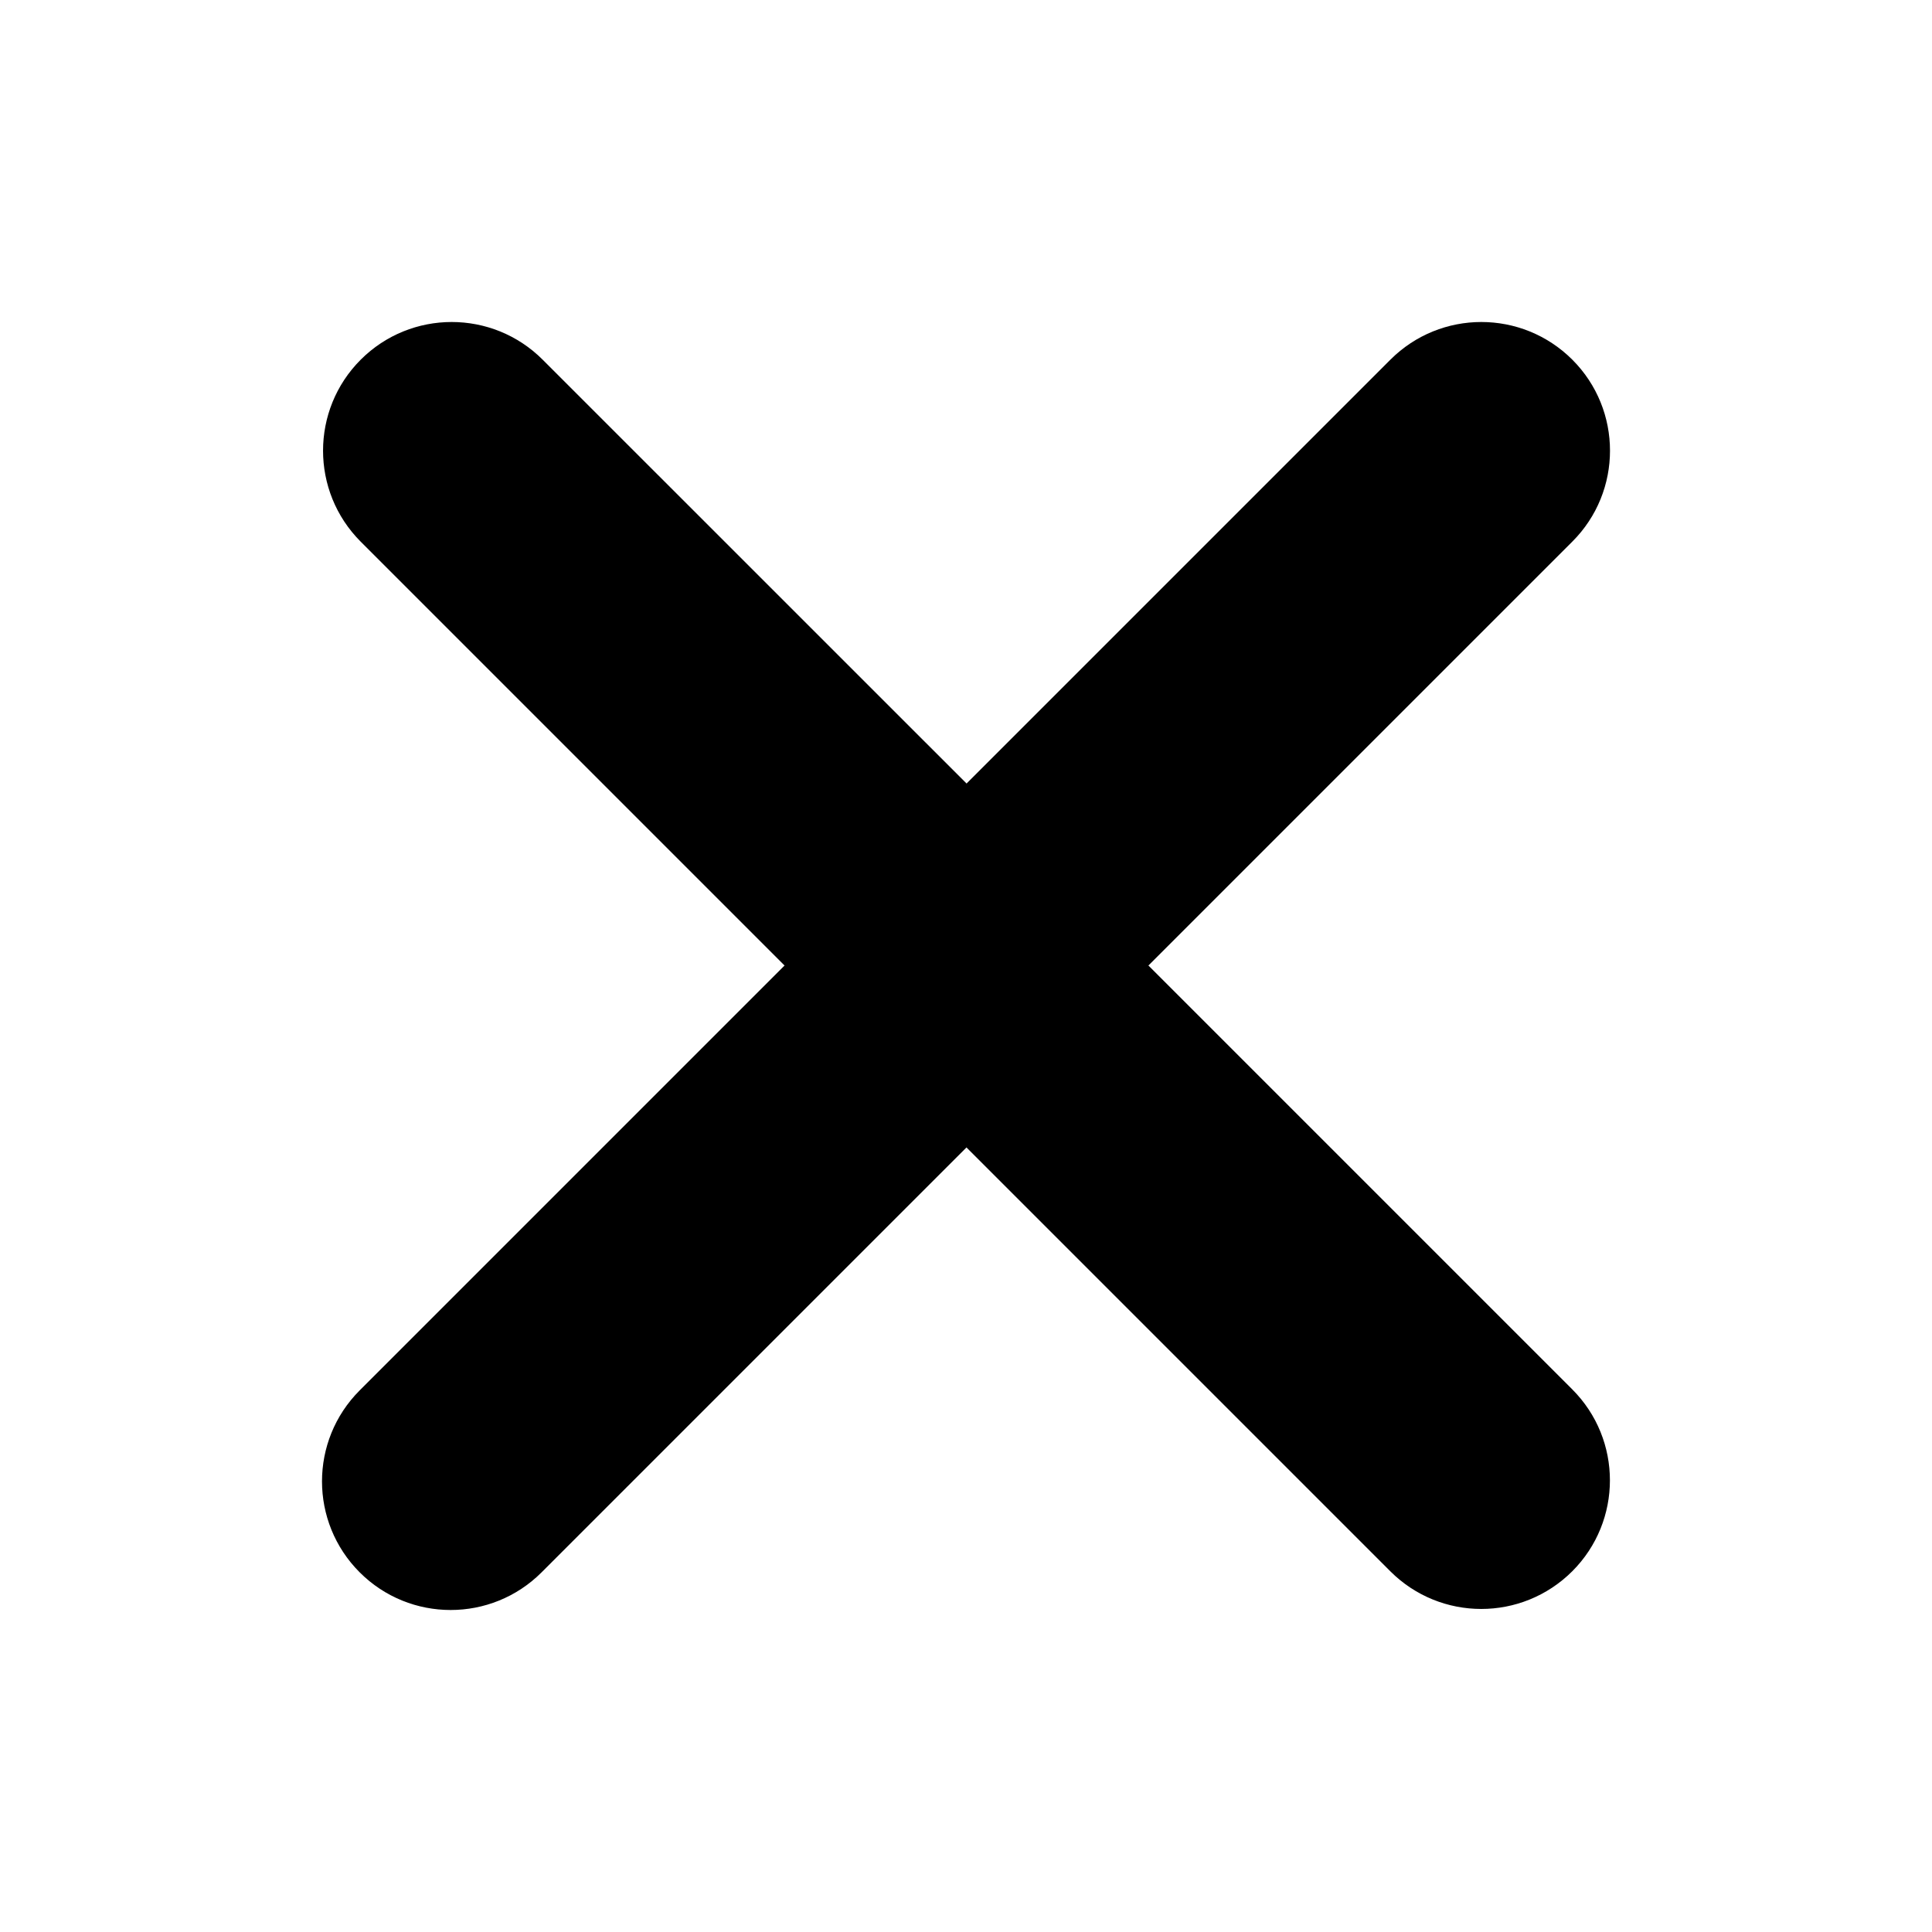
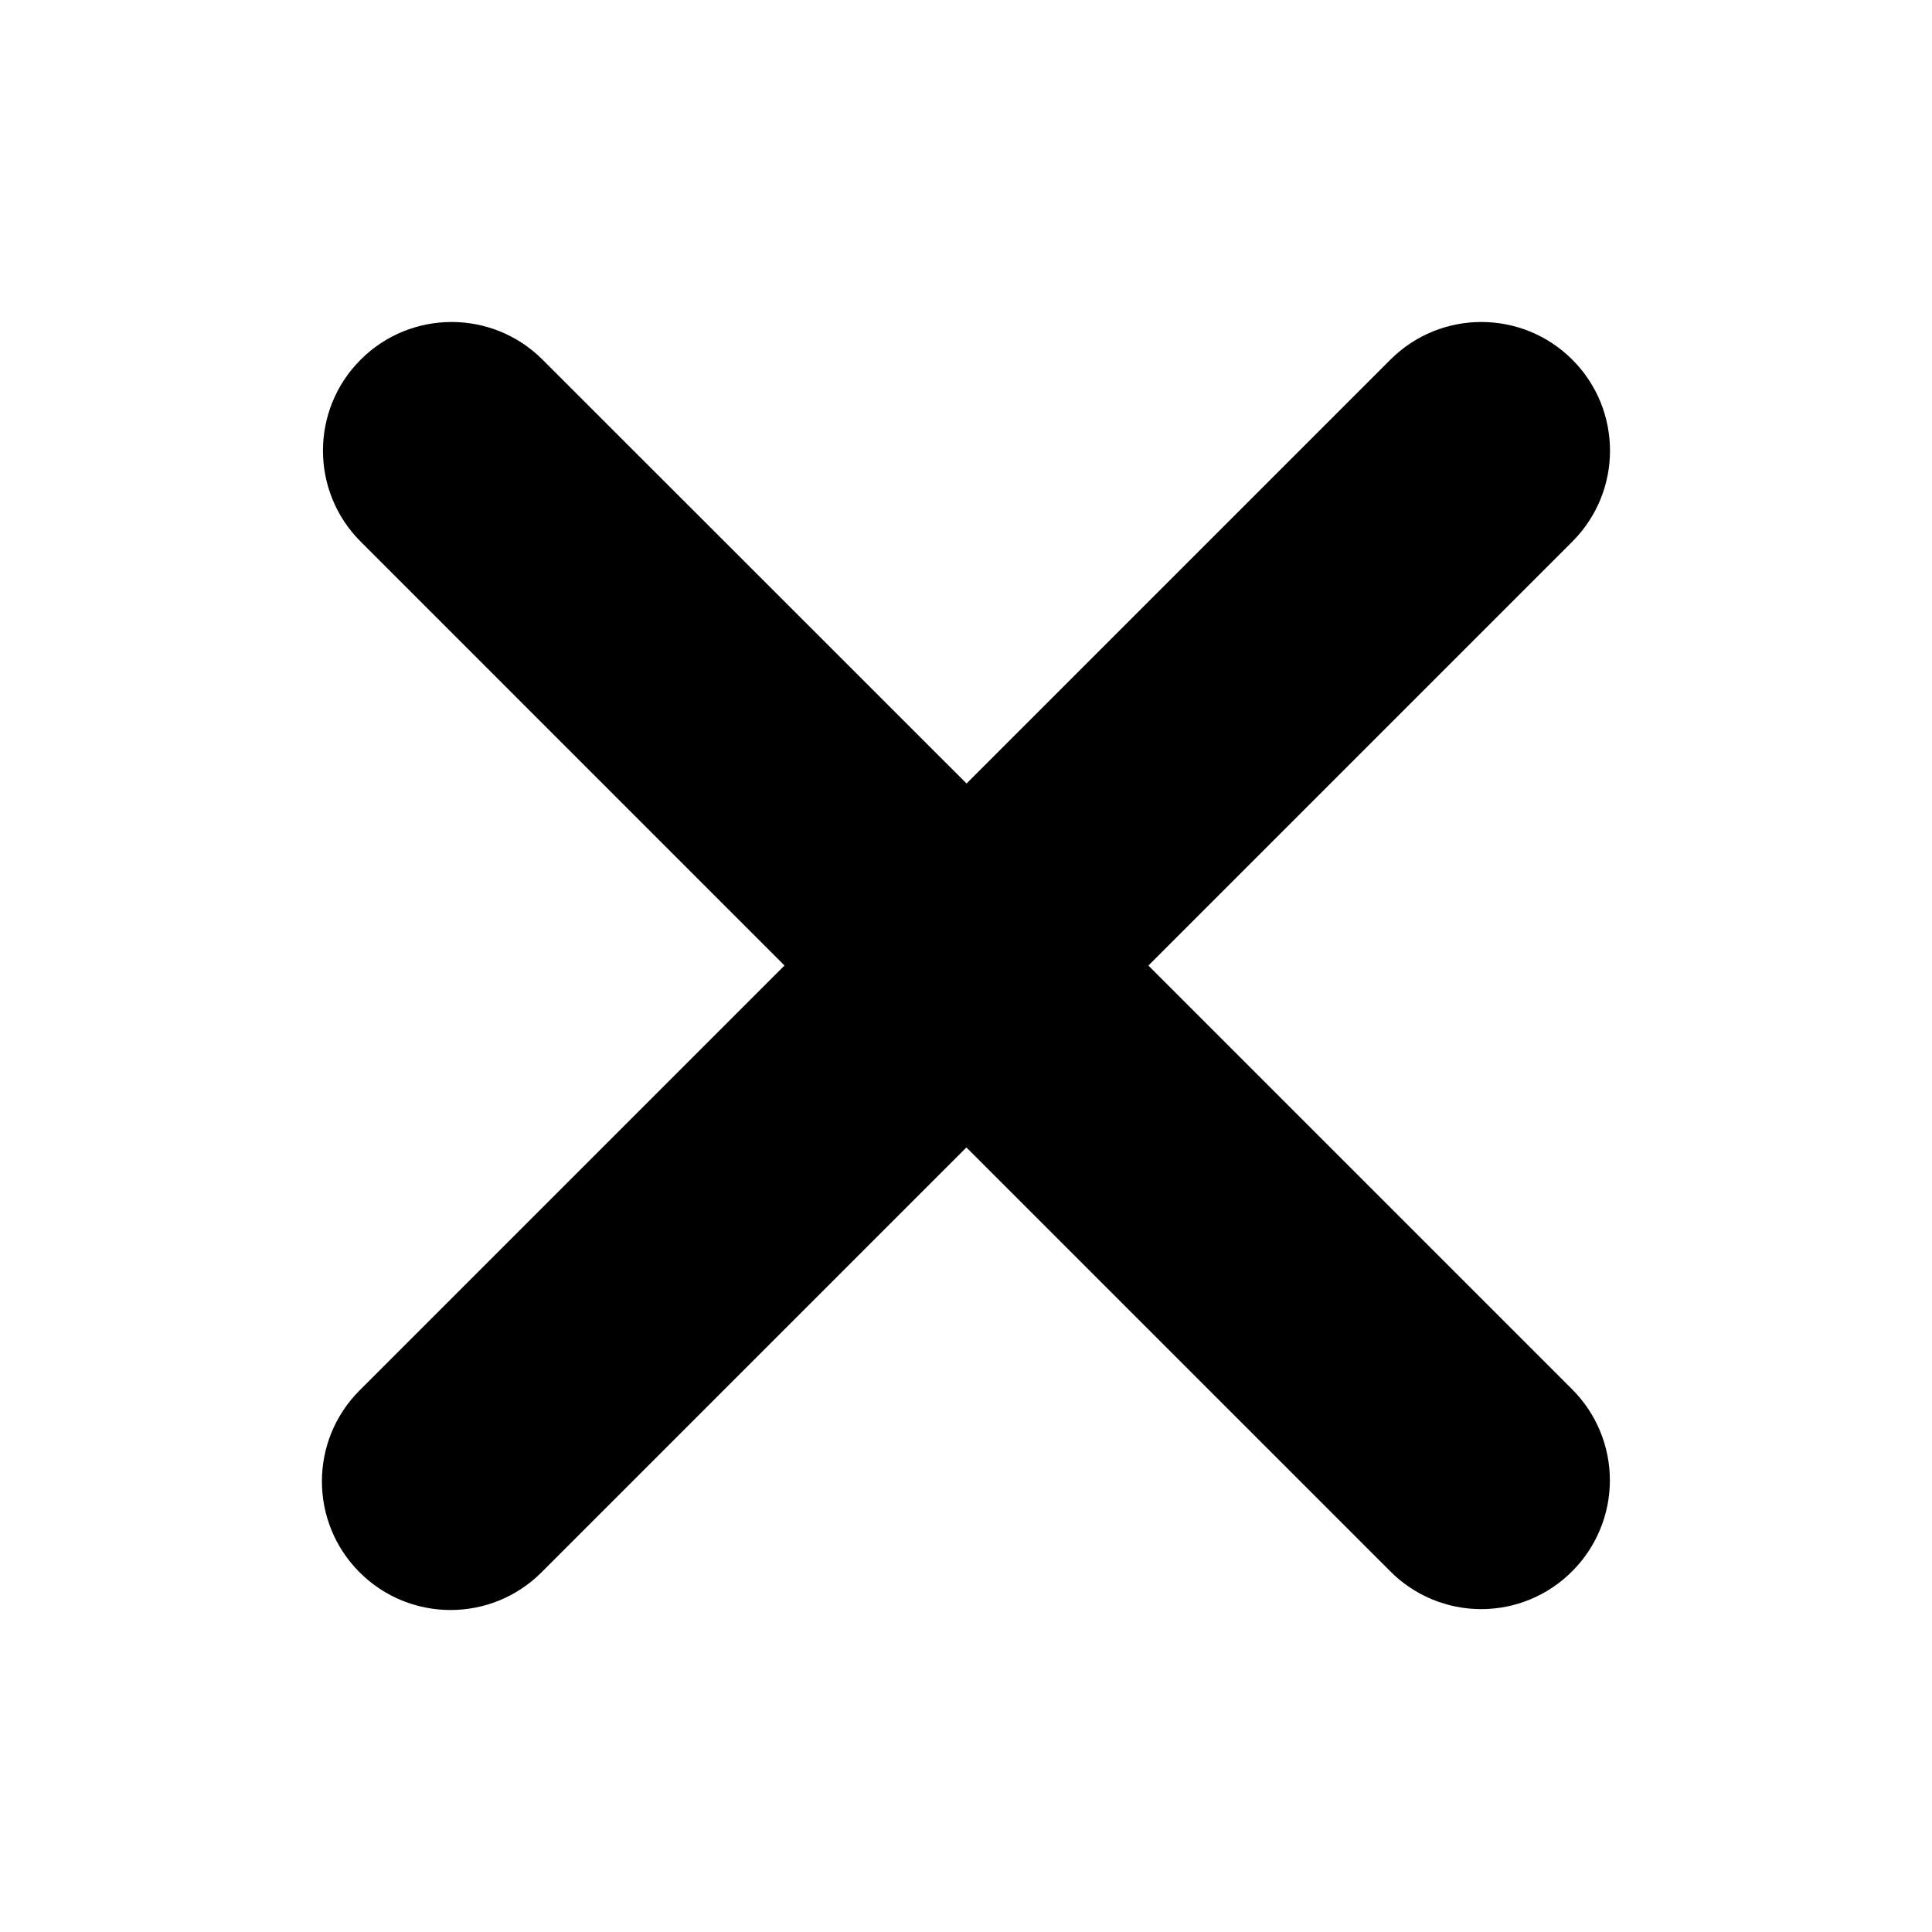
<svg xmlns="http://www.w3.org/2000/svg" width="24" height="24" viewBox="0 0 24 24" fill="none">
-   <path d="M14.266 11.994L19.532 6.728C20.156 6.105 20.156 5.092 19.532 4.468C18.907 3.844 17.896 3.844 17.272 4.468L12.007 9.733L6.741 4.468C6.117 3.844 5.105 3.844 4.481 4.468C3.857 5.092 3.857 6.105 4.481 6.729L9.746 11.994L4.468 17.272C3.844 17.896 3.844 18.908 4.468 19.532C4.78 19.844 5.189 20 5.598 20C6.007 20 6.416 19.844 6.728 19.532L12.006 14.254L17.271 19.519C17.583 19.831 17.992 19.987 18.401 19.987C18.809 19.987 19.218 19.831 19.531 19.519C20.155 18.895 20.155 17.883 19.531 17.259L14.266 11.994Z" fill="currentColor" />
+   <path d="m14.266 11.994 5.266-5.266a1.598 1.598 0 1 0-2.26-2.26l-5.265 5.265L6.74 4.468a1.598 1.598 0 1 0-2.26 2.26l5.265 5.266-5.278 5.278a1.598 1.598 0 0 0 2.26 2.26l5.278-5.278 5.265 5.265a1.593 1.593 0 0 0 2.26 0 1.597 1.597 0 0 0 0-2.26l-5.265-5.265Z" fill="currentColor" />
</svg>
